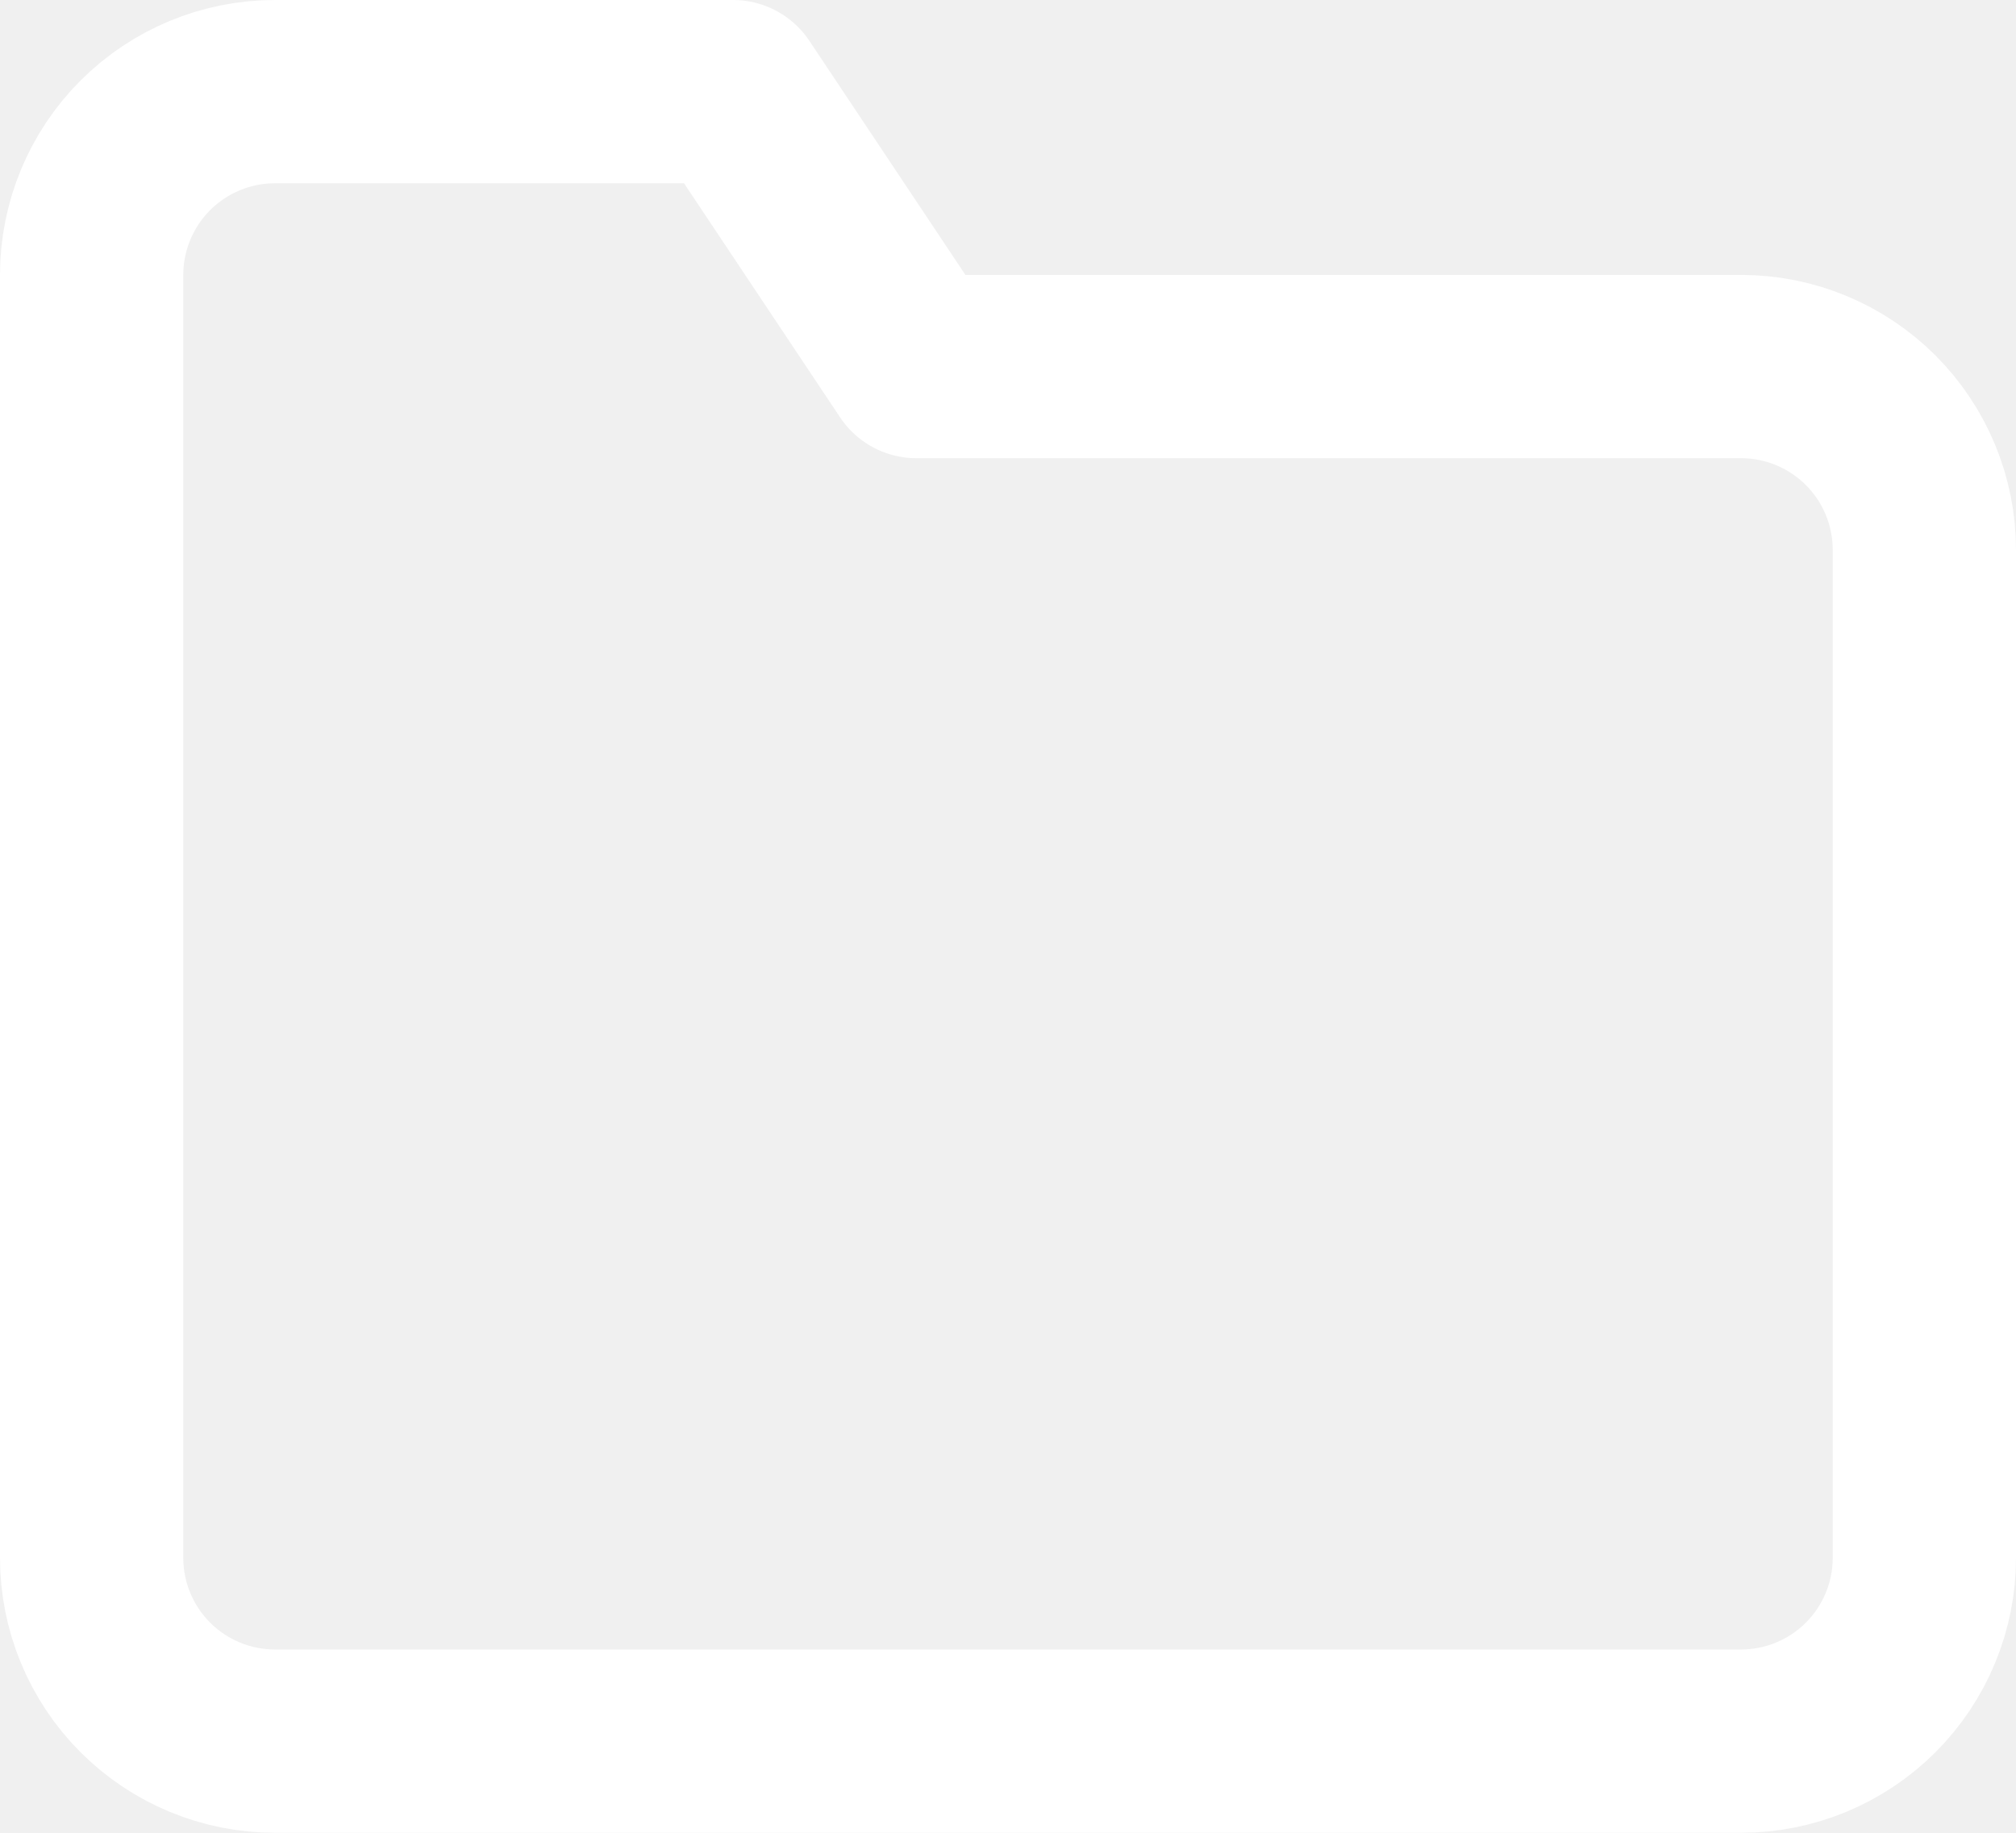
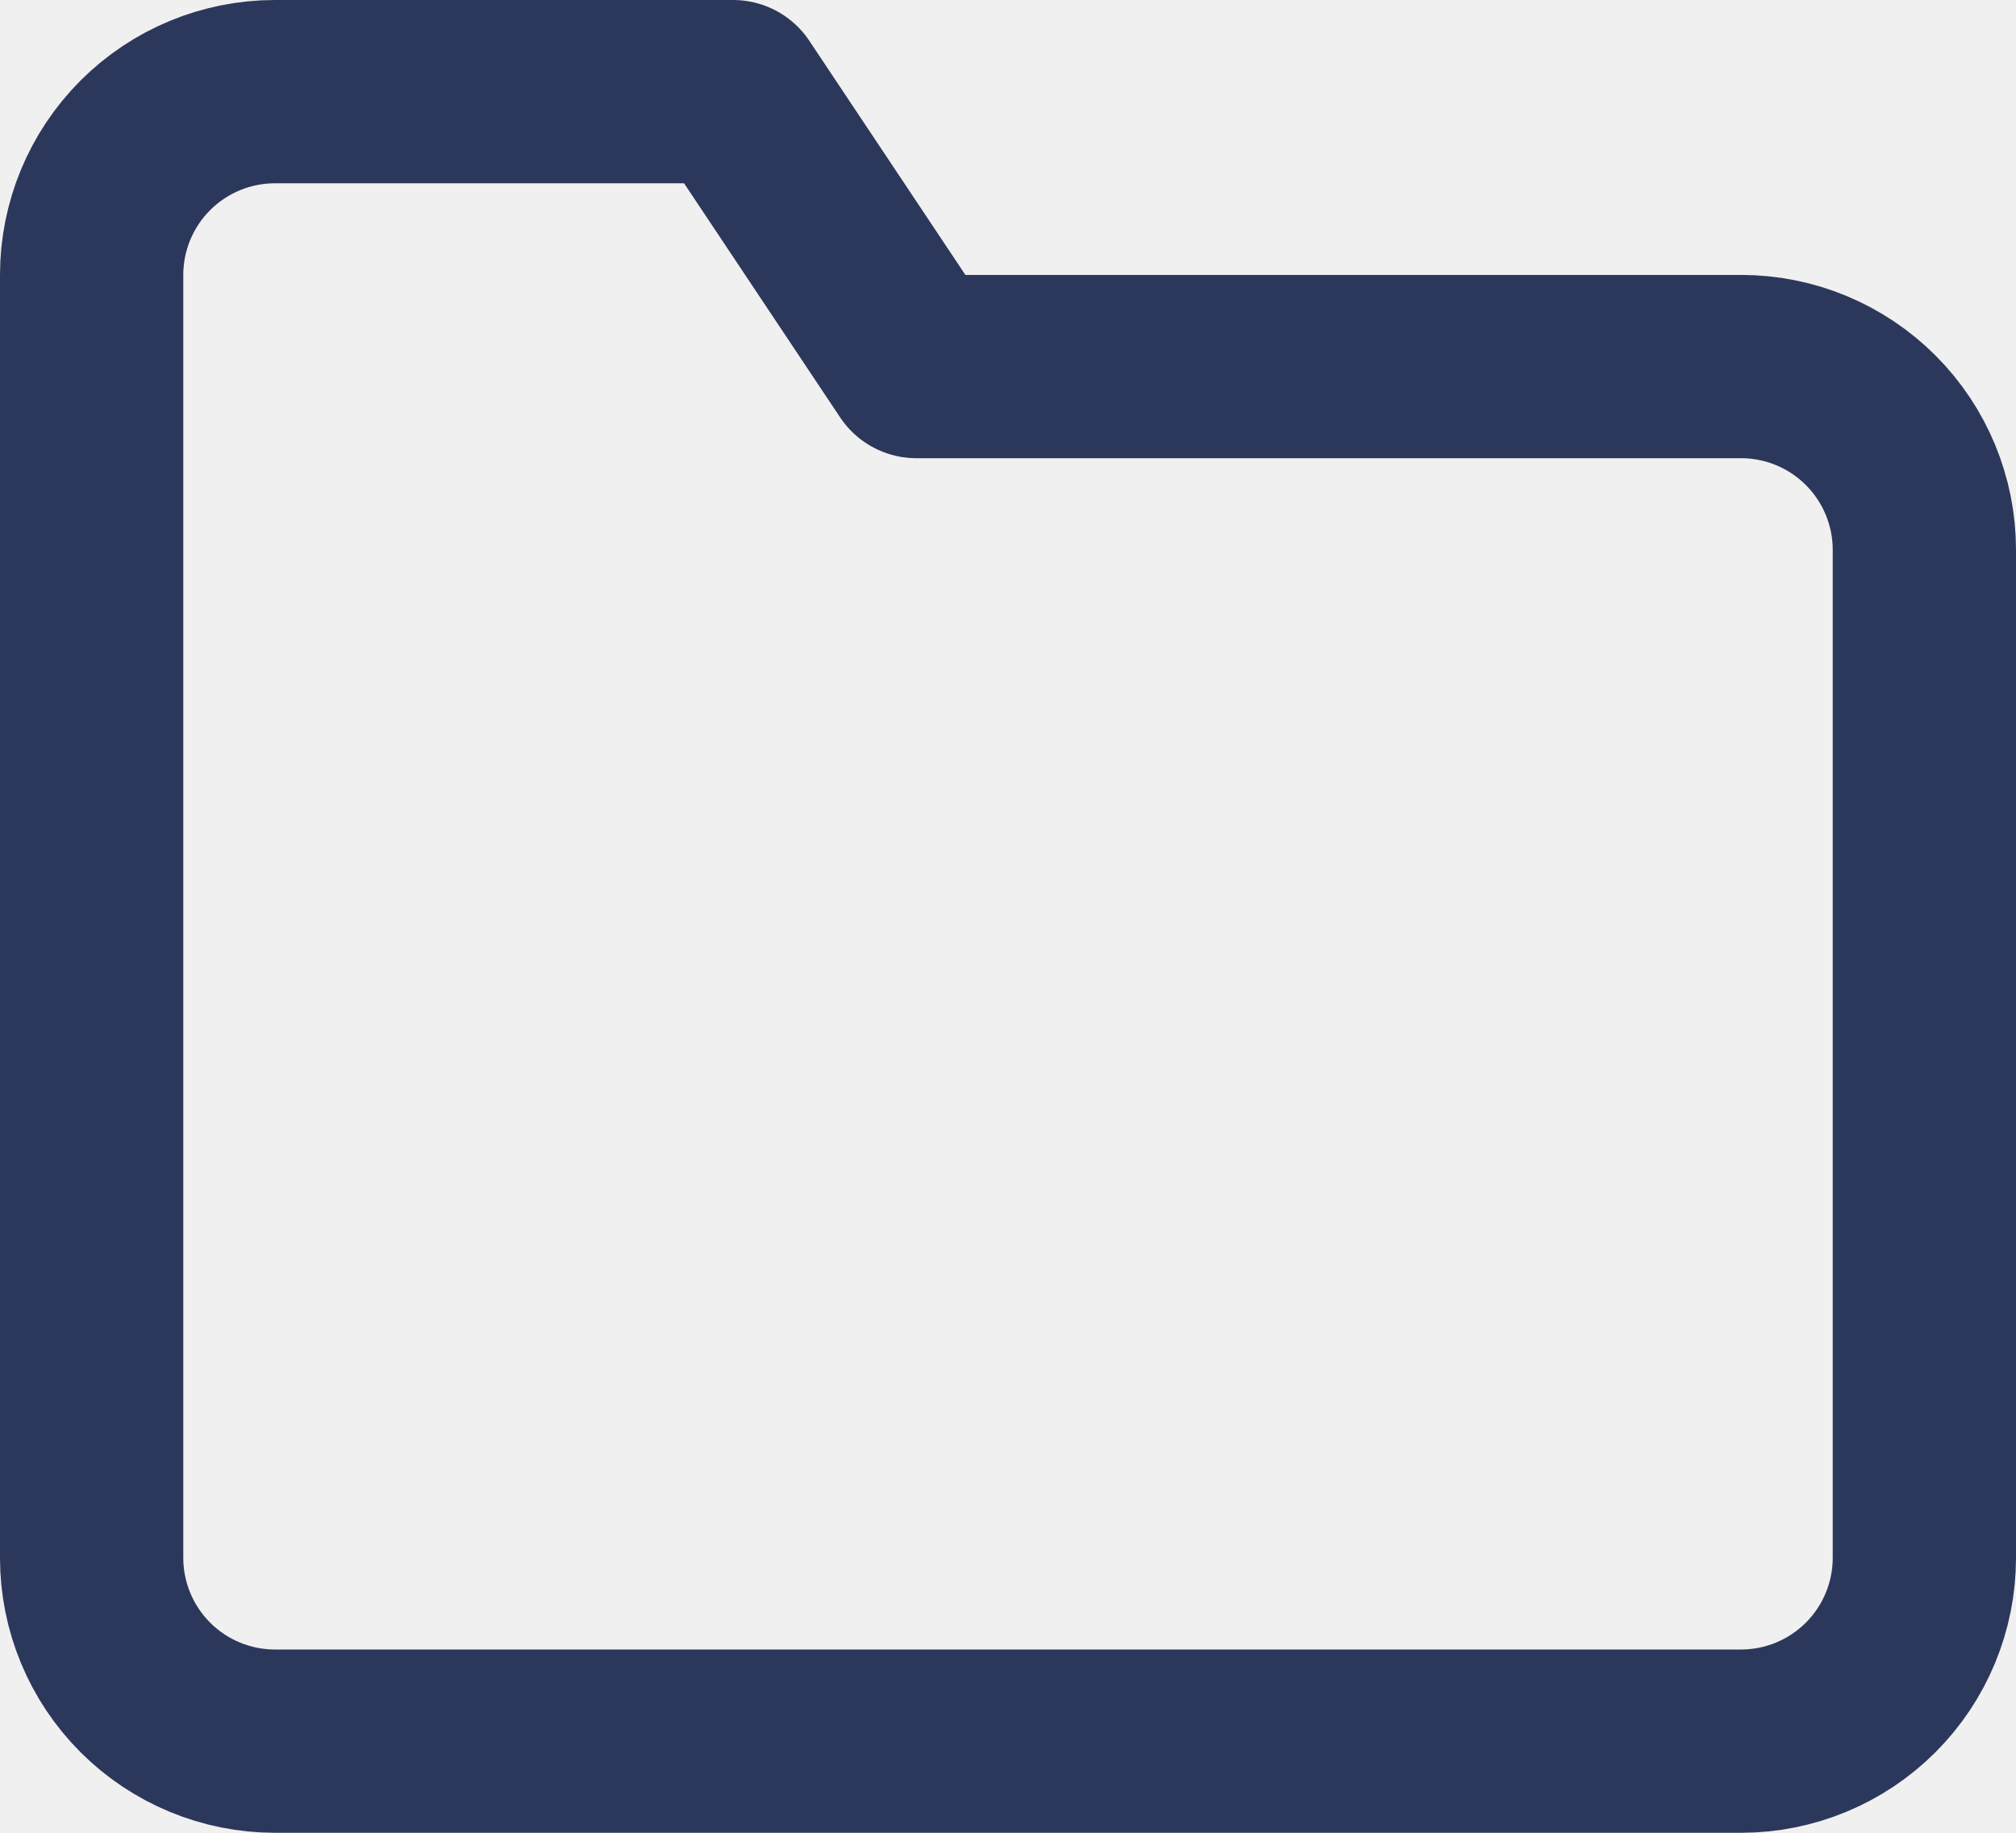
<svg xmlns="http://www.w3.org/2000/svg" width="22" height="20" viewBox="0 0 22 20" fill="none">
-   <path d="M21 17C21 17.53 20.789 18.039 20.414 18.414C20.039 18.789 19.53 19 19 19H3C2.47 19 1.961 18.789 1.586 18.414C1.211 18.039 1 17.53 1 17V3C1 2.47 1.211 1.961 1.586 1.586C1.961 1.211 2.47 1 3 1H8L10 4H19C19.53 4 20.039 4.211 20.414 4.586C20.789 4.961 21 5.47 21 6V17Z" stroke="white" stroke-width="2" stroke-linecap="round" stroke-linejoin="round" />
+   <path d="M21 17C21 17.53 20.789 18.039 20.414 18.414C20.039 18.789 19.53 19 19 19H3C2.47 19 1.961 18.789 1.586 18.414C1.211 18.039 1 17.53 1 17V3C1 2.47 1.211 1.961 1.586 1.586C1.961 1.211 2.47 1 3 1H8L10 4H19C19.53 4 20.039 4.211 20.414 4.586C20.789 4.961 21 5.47 21 6V17Z" stroke="#2c385b" stroke-width="2" stroke-linecap="round" stroke-linejoin="round" />
</svg>
